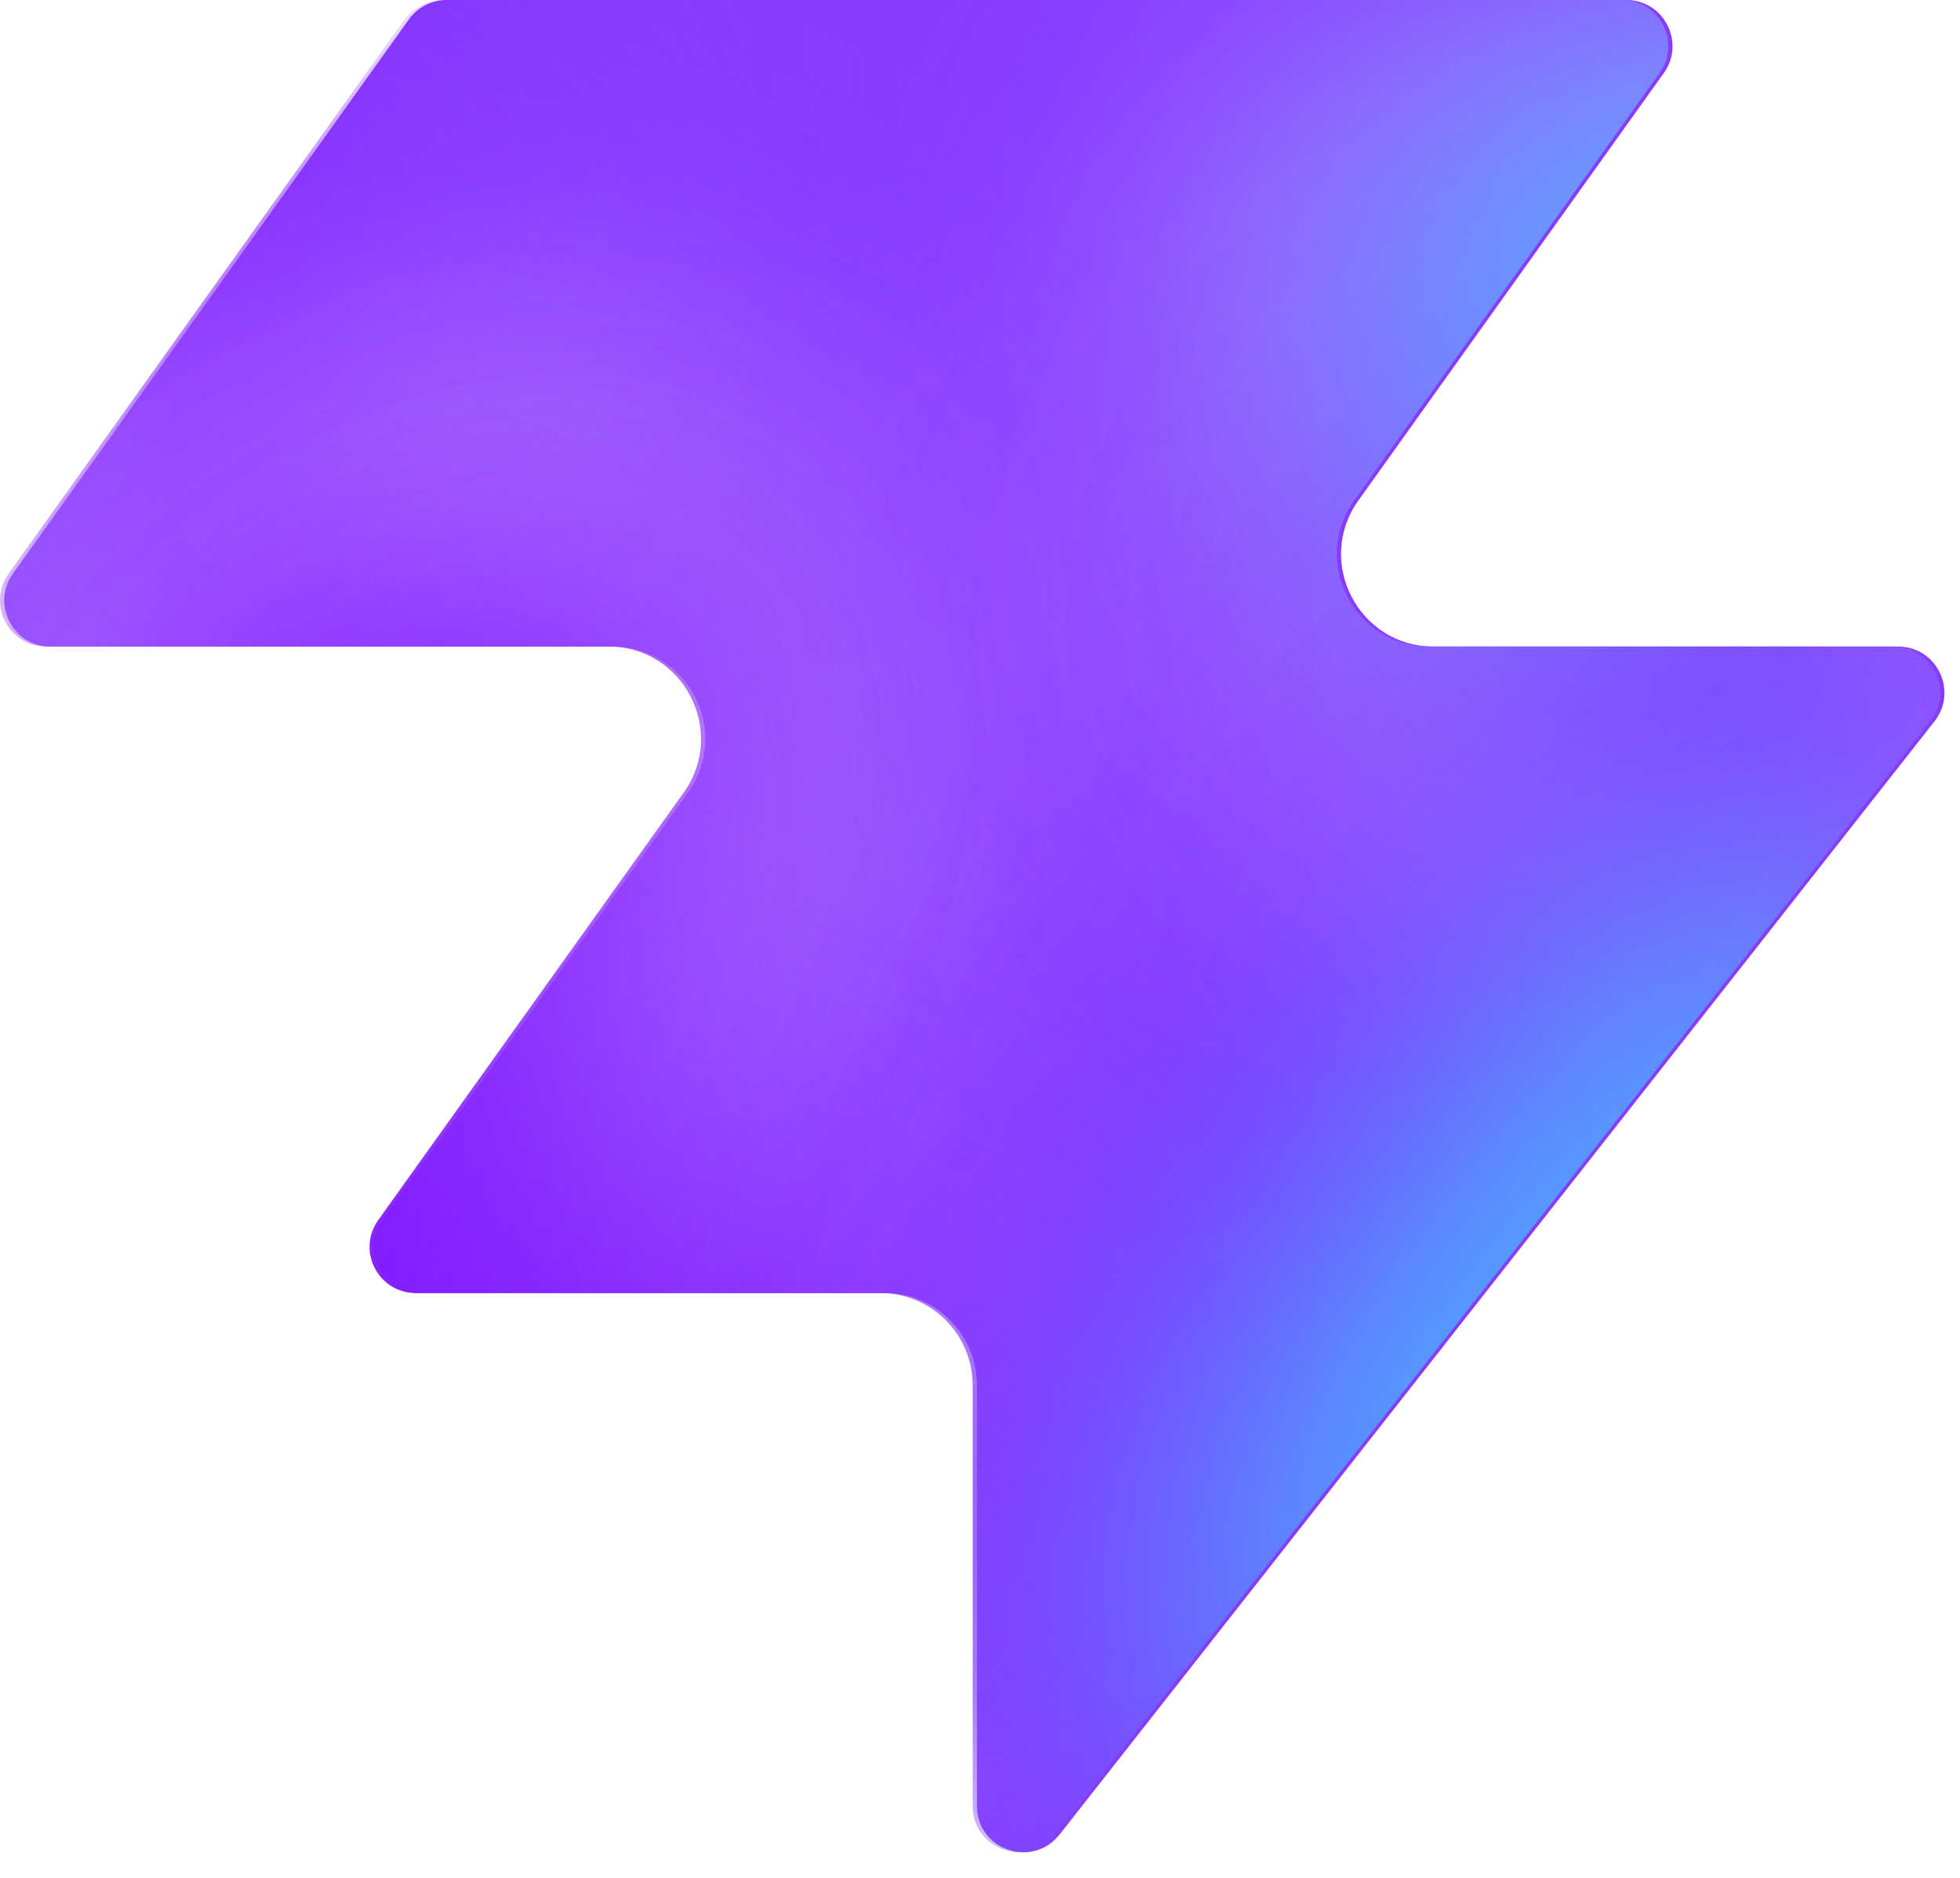
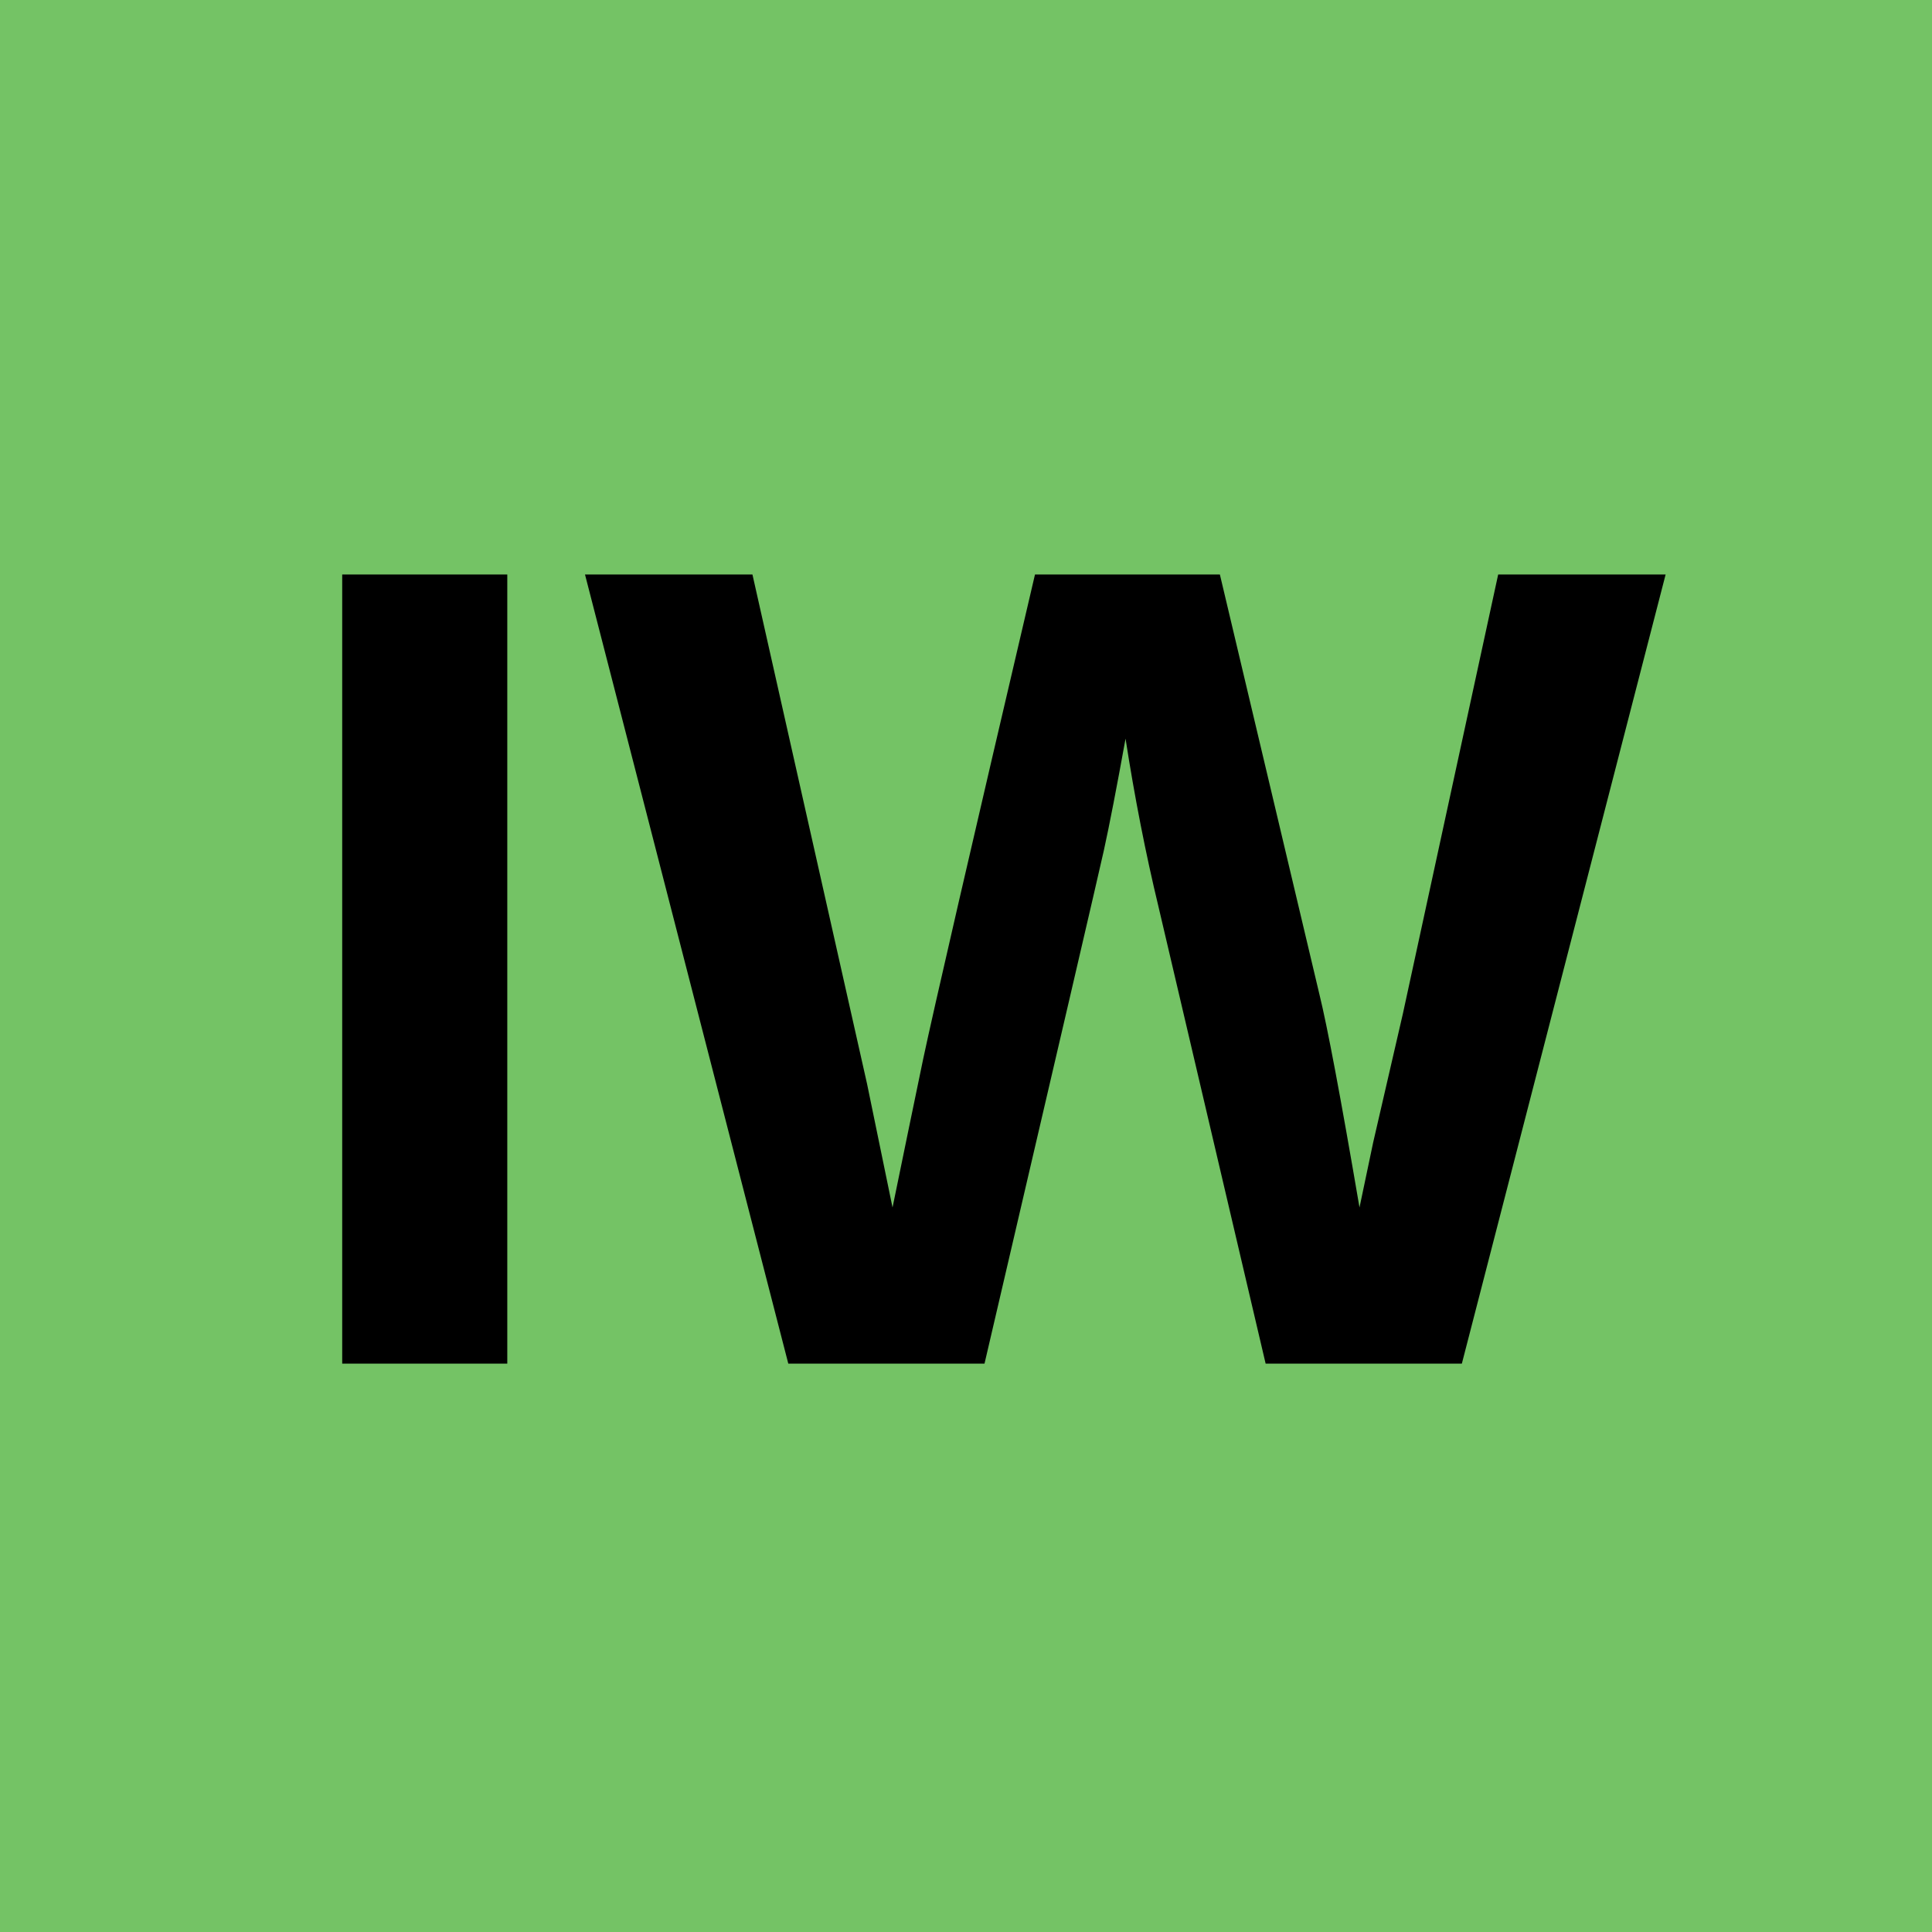
- <svg xmlns="http://www.w3.org/2000/svg" width="48" height="46" fill="none" viewBox="0 0 48 46">
-   <path fill="#863bff" d="M25.946 44.938c-.664.845-2.021.375-2.021-.698V33.937a2.26 2.26 0 0 0-2.262-2.262H10.287c-.92 0-1.456-1.04-.92-1.788l7.48-10.471c1.07-1.497 0-3.578-1.842-3.578H1.237c-.92 0-1.456-1.04-.92-1.788L10.013.474c.214-.297.556-.474.92-.474h28.894c.92 0 1.456 1.04.92 1.788l-7.48 10.471c-1.07 1.498 0 3.579 1.842 3.579h11.377c.943 0 1.473 1.088.89 1.83L25.947 44.94z" style="fill:#863bff;fill:color(display-p3 .525 .23 1);fill-opacity:1" />
-   <mask id="a" width="48" height="46" x="0" y="0" maskUnits="userSpaceOnUse" style="mask-type:alpha">
-     <path fill="#000" d="M25.842 44.938c-.664.844-2.021.375-2.021-.698V33.937a2.26 2.26 0 0 0-2.262-2.262H10.183c-.92 0-1.456-1.04-.92-1.788l7.48-10.471c1.07-1.498 0-3.579-1.842-3.579H1.133c-.92 0-1.456-1.04-.92-1.787L9.91.473c.214-.297.556-.474.92-.474h28.894c.92 0 1.456 1.04.92 1.788l-7.48 10.471c-1.07 1.498 0 3.578 1.842 3.578h11.377c.943 0 1.473 1.088.89 1.832L25.843 44.94z" style="fill:#000;fill-opacity:1" />
-   </mask>
-   <g mask="url(#a)">
-     <g filter="url(#b)">
-       <ellipse cx="5.508" cy="14.704" fill="#ede6ff" rx="5.508" ry="14.704" style="fill:#ede6ff;fill:color(display-p3 .927 .903 1);fill-opacity:1" transform="matrix(.00324 1 1 -.00324 -4.47 31.516)" />
-     </g>
-     <g filter="url(#c)">
-       <ellipse cx="10.399" cy="29.851" fill="#ede6ff" rx="10.399" ry="29.851" style="fill:#ede6ff;fill:color(display-p3 .927 .903 1);fill-opacity:1" transform="matrix(.00324 1 1 -.00324 -39.328 7.883)" />
-     </g>
-     <g filter="url(#d)">
-       <ellipse cx="5.508" cy="30.487" fill="#7e14ff" rx="5.508" ry="30.487" style="fill:#7e14ff;fill:color(display-p3 .492 .077 1);fill-opacity:1" transform="rotate(89.814 -25.913 -14.639)scale(1 -1)" />
-     </g>
-     <g filter="url(#e)">
-       <ellipse cx="5.508" cy="30.599" fill="#7e14ff" rx="5.508" ry="30.599" style="fill:#7e14ff;fill:color(display-p3 .492 .077 1);fill-opacity:1" transform="rotate(89.814 -32.644 -3.334)scale(1 -1)" />
-     </g>
-     <g filter="url(#f)">
-       <ellipse cx="5.508" cy="30.599" fill="#7e14ff" rx="5.508" ry="30.599" style="fill:#7e14ff;fill:color(display-p3 .492 .077 1);fill-opacity:1" transform="matrix(.00324 1 1 -.00324 -34.34 30.47)" />
-     </g>
-     <g filter="url(#g)">
-       <ellipse cx="14.072" cy="22.078" fill="#ede6ff" rx="14.072" ry="22.078" style="fill:#ede6ff;fill:color(display-p3 .927 .903 1);fill-opacity:1" transform="rotate(93.35 24.506 48.493)scale(-1 1)" />
-     </g>
-     <g filter="url(#h)">
-       <ellipse cx="3.47" cy="21.501" fill="#7e14ff" rx="3.47" ry="21.501" style="fill:#7e14ff;fill:color(display-p3 .492 .077 1);fill-opacity:1" transform="rotate(89.009 28.708 47.59)scale(-1 1)" />
-     </g>
-     <g filter="url(#i)">
-       <ellipse cx="3.47" cy="21.501" fill="#7e14ff" rx="3.47" ry="21.501" style="fill:#7e14ff;fill:color(display-p3 .492 .077 1);fill-opacity:1" transform="rotate(89.009 28.708 47.59)scale(-1 1)" />
-     </g>
-     <g filter="url(#j)">
-       <ellipse cx=".387" cy="8.972" fill="#7e14ff" rx="4.407" ry="29.108" style="fill:#7e14ff;fill:color(display-p3 .492 .077 1);fill-opacity:1" transform="rotate(39.51 .387 8.972)" />
-     </g>
-     <g filter="url(#k)">
-       <ellipse cx="47.523" cy="-6.092" fill="#7e14ff" rx="4.407" ry="29.108" style="fill:#7e14ff;fill:color(display-p3 .492 .077 1);fill-opacity:1" transform="rotate(37.892 47.523 -6.092)" />
-     </g>
-     <g filter="url(#l)">
-       <ellipse cx="41.412" cy="6.333" fill="#47bfff" rx="5.971" ry="9.665" style="fill:#47bfff;fill:color(display-p3 .28 .748 1);fill-opacity:1" transform="rotate(37.892 41.412 6.333)" />
-     </g>
-     <g filter="url(#m)">
-       <ellipse cx="-1.879" cy="38.332" fill="#7e14ff" rx="4.407" ry="29.108" style="fill:#7e14ff;fill:color(display-p3 .492 .077 1);fill-opacity:1" transform="rotate(37.892 -1.88 38.332)" />
-     </g>
-     <g filter="url(#n)">
-       <ellipse cx="-1.879" cy="38.332" fill="#7e14ff" rx="4.407" ry="29.108" style="fill:#7e14ff;fill:color(display-p3 .492 .077 1);fill-opacity:1" transform="rotate(37.892 -1.88 38.332)" />
-     </g>
-     <g filter="url(#o)">
-       <ellipse cx="35.651" cy="29.907" fill="#7e14ff" rx="4.407" ry="29.108" style="fill:#7e14ff;fill:color(display-p3 .492 .077 1);fill-opacity:1" transform="rotate(37.892 35.651 29.907)" />
-     </g>
-     <g filter="url(#p)">
-       <ellipse cx="38.418" cy="32.4" fill="#47bfff" rx="5.971" ry="15.297" style="fill:#47bfff;fill:color(display-p3 .28 .748 1);fill-opacity:1" transform="rotate(37.892 38.418 32.4)" />
-     </g>
-   </g>
-   <defs>
-     <filter id="b" width="60.045" height="41.654" x="-19.77" y="16.149" color-interpolation-filters="sRGB" filterUnits="userSpaceOnUse">
-       <feFlood flood-opacity="0" result="BackgroundImageFix" />
-       <feBlend in="SourceGraphic" in2="BackgroundImageFix" result="shape" />
-       <feGaussianBlur result="effect1_foregroundBlur_2002_17158" stdDeviation="7.659" />
-     </filter>
-     <filter id="c" width="90.34" height="51.437" x="-54.613" y="-7.533" color-interpolation-filters="sRGB" filterUnits="userSpaceOnUse">
-       <feFlood flood-opacity="0" result="BackgroundImageFix" />
-       <feBlend in="SourceGraphic" in2="BackgroundImageFix" result="shape" />
-       <feGaussianBlur result="effect1_foregroundBlur_2002_17158" stdDeviation="7.659" />
-     </filter>
-     <filter id="d" width="79.355" height="29.4" x="-49.64" y="2.03" color-interpolation-filters="sRGB" filterUnits="userSpaceOnUse">
-       <feFlood flood-opacity="0" result="BackgroundImageFix" />
-       <feBlend in="SourceGraphic" in2="BackgroundImageFix" result="shape" />
-       <feGaussianBlur result="effect1_foregroundBlur_2002_17158" stdDeviation="4.596" />
-     </filter>
-     <filter id="e" width="79.579" height="29.4" x="-45.045" y="20.029" color-interpolation-filters="sRGB" filterUnits="userSpaceOnUse">
-       <feFlood flood-opacity="0" result="BackgroundImageFix" />
-       <feBlend in="SourceGraphic" in2="BackgroundImageFix" result="shape" />
-       <feGaussianBlur result="effect1_foregroundBlur_2002_17158" stdDeviation="4.596" />
-     </filter>
-     <filter id="f" width="79.579" height="29.4" x="-43.513" y="21.178" color-interpolation-filters="sRGB" filterUnits="userSpaceOnUse">
-       <feFlood flood-opacity="0" result="BackgroundImageFix" />
-       <feBlend in="SourceGraphic" in2="BackgroundImageFix" result="shape" />
-       <feGaussianBlur result="effect1_foregroundBlur_2002_17158" stdDeviation="4.596" />
-     </filter>
-     <filter id="g" width="74.749" height="58.852" x="15.756" y="-17.901" color-interpolation-filters="sRGB" filterUnits="userSpaceOnUse">
-       <feFlood flood-opacity="0" result="BackgroundImageFix" />
-       <feBlend in="SourceGraphic" in2="BackgroundImageFix" result="shape" />
-       <feGaussianBlur result="effect1_foregroundBlur_2002_17158" stdDeviation="7.659" />
-     </filter>
-     <filter id="h" width="61.377" height="25.362" x="23.548" y="2.284" color-interpolation-filters="sRGB" filterUnits="userSpaceOnUse">
-       <feFlood flood-opacity="0" result="BackgroundImageFix" />
-       <feBlend in="SourceGraphic" in2="BackgroundImageFix" result="shape" />
-       <feGaussianBlur result="effect1_foregroundBlur_2002_17158" stdDeviation="4.596" />
-     </filter>
-     <filter id="i" width="61.377" height="25.362" x="23.548" y="2.284" color-interpolation-filters="sRGB" filterUnits="userSpaceOnUse">
-       <feFlood flood-opacity="0" result="BackgroundImageFix" />
-       <feBlend in="SourceGraphic" in2="BackgroundImageFix" result="shape" />
-       <feGaussianBlur result="effect1_foregroundBlur_2002_17158" stdDeviation="4.596" />
-     </filter>
-     <filter id="j" width="56.045" height="63.649" x="-27.636" y="-22.853" color-interpolation-filters="sRGB" filterUnits="userSpaceOnUse">
-       <feFlood flood-opacity="0" result="BackgroundImageFix" />
-       <feBlend in="SourceGraphic" in2="BackgroundImageFix" result="shape" />
-       <feGaussianBlur result="effect1_foregroundBlur_2002_17158" stdDeviation="4.596" />
-     </filter>
-     <filter id="k" width="54.814" height="64.646" x="20.116" y="-38.415" color-interpolation-filters="sRGB" filterUnits="userSpaceOnUse">
-       <feFlood flood-opacity="0" result="BackgroundImageFix" />
-       <feBlend in="SourceGraphic" in2="BackgroundImageFix" result="shape" />
-       <feGaussianBlur result="effect1_foregroundBlur_2002_17158" stdDeviation="4.596" />
-     </filter>
-     <filter id="l" width="33.541" height="35.313" x="24.641" y="-11.323" color-interpolation-filters="sRGB" filterUnits="userSpaceOnUse">
-       <feFlood flood-opacity="0" result="BackgroundImageFix" />
-       <feBlend in="SourceGraphic" in2="BackgroundImageFix" result="shape" />
-       <feGaussianBlur result="effect1_foregroundBlur_2002_17158" stdDeviation="4.596" />
-     </filter>
-     <filter id="m" width="54.814" height="64.646" x="-29.286" y="6.009" color-interpolation-filters="sRGB" filterUnits="userSpaceOnUse">
-       <feFlood flood-opacity="0" result="BackgroundImageFix" />
-       <feBlend in="SourceGraphic" in2="BackgroundImageFix" result="shape" />
-       <feGaussianBlur result="effect1_foregroundBlur_2002_17158" stdDeviation="4.596" />
-     </filter>
-     <filter id="n" width="54.814" height="64.646" x="-29.286" y="6.009" color-interpolation-filters="sRGB" filterUnits="userSpaceOnUse">
-       <feFlood flood-opacity="0" result="BackgroundImageFix" />
-       <feBlend in="SourceGraphic" in2="BackgroundImageFix" result="shape" />
-       <feGaussianBlur result="effect1_foregroundBlur_2002_17158" stdDeviation="4.596" />
-     </filter>
-     <filter id="o" width="54.814" height="64.646" x="8.244" y="-2.416" color-interpolation-filters="sRGB" filterUnits="userSpaceOnUse">
-       <feFlood flood-opacity="0" result="BackgroundImageFix" />
-       <feBlend in="SourceGraphic" in2="BackgroundImageFix" result="shape" />
-       <feGaussianBlur result="effect1_foregroundBlur_2002_17158" stdDeviation="4.596" />
-     </filter>
-     <filter id="p" width="39.409" height="43.623" x="18.713" y="10.588" color-interpolation-filters="sRGB" filterUnits="userSpaceOnUse">
-       <feFlood flood-opacity="0" result="BackgroundImageFix" />
-       <feBlend in="SourceGraphic" in2="BackgroundImageFix" result="shape" />
-       <feGaussianBlur result="effect1_foregroundBlur_2002_17158" stdDeviation="4.596" />
-     </filter>
-   </defs>
+ <svg xmlns="http://www.w3.org/2000/svg" width="64" height="64">
+   <rect width="64" height="64" fill="#74c365" />
+   <text x="32" y="32" font-family="Arial Black, Arial, Helvetica, sans-serif" font-weight="900" font-size="38" fill="#000000" text-anchor="middle" dominant-baseline="central">IW</text>
</svg>
